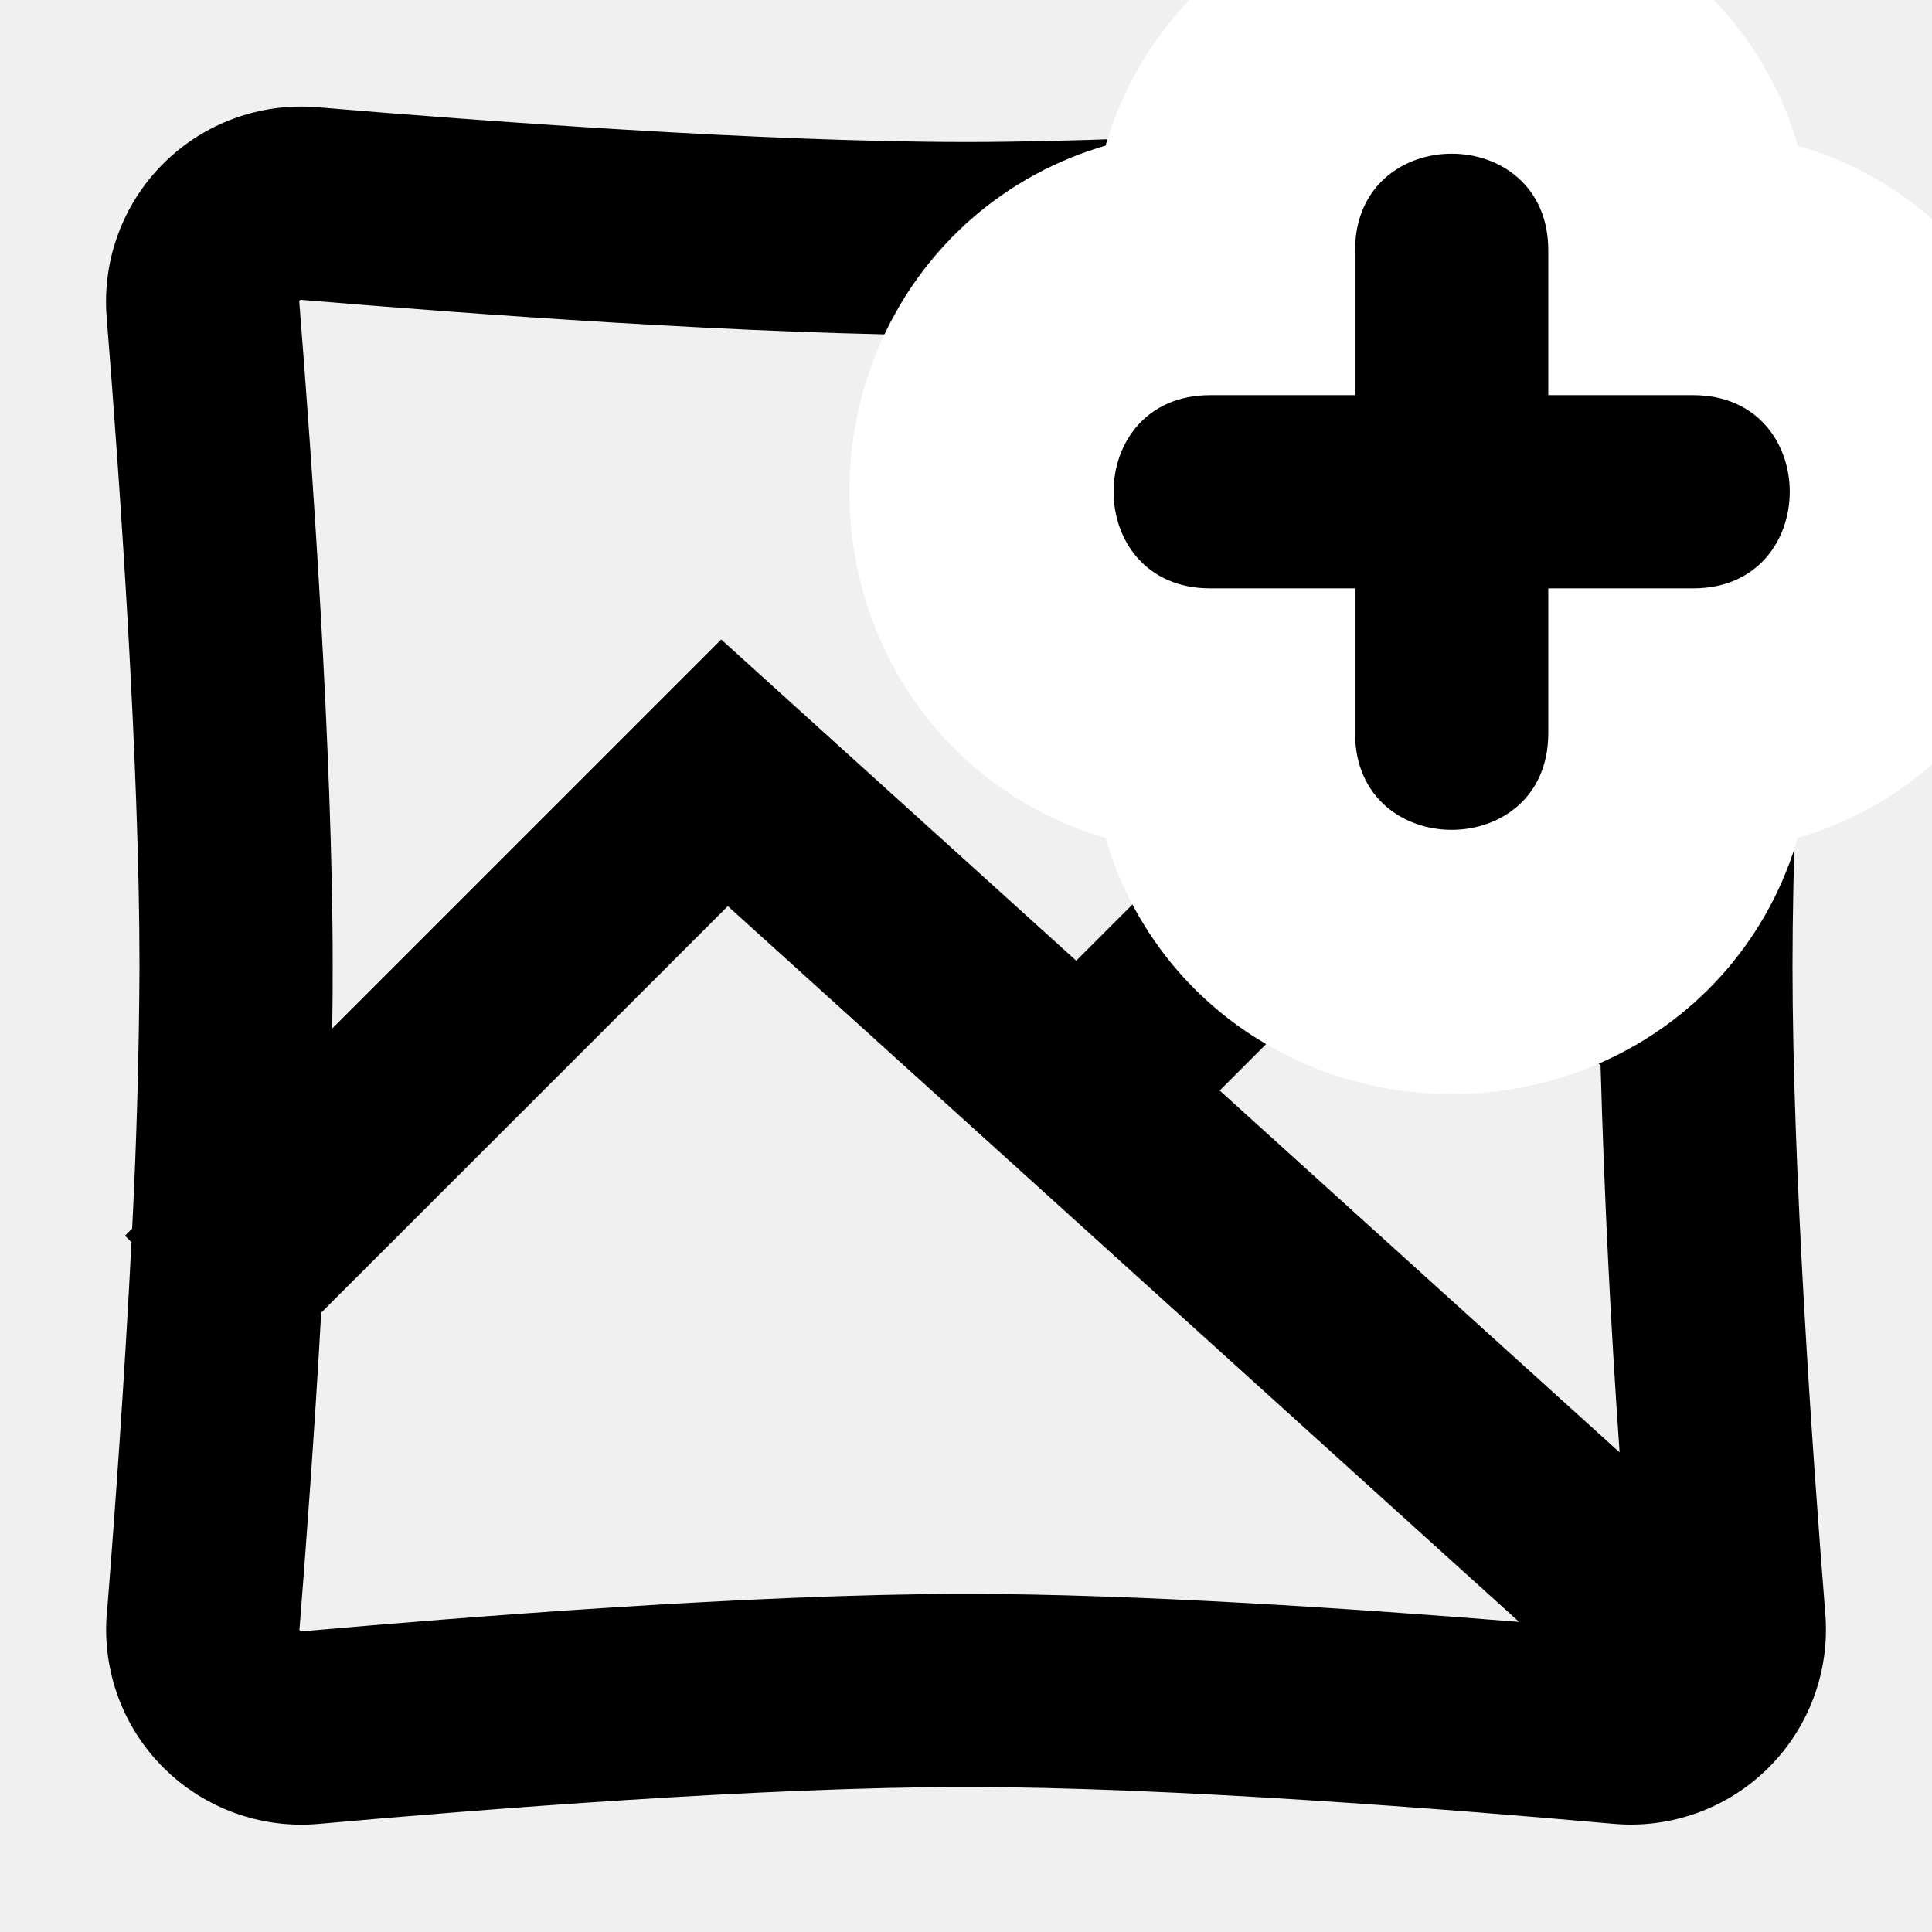
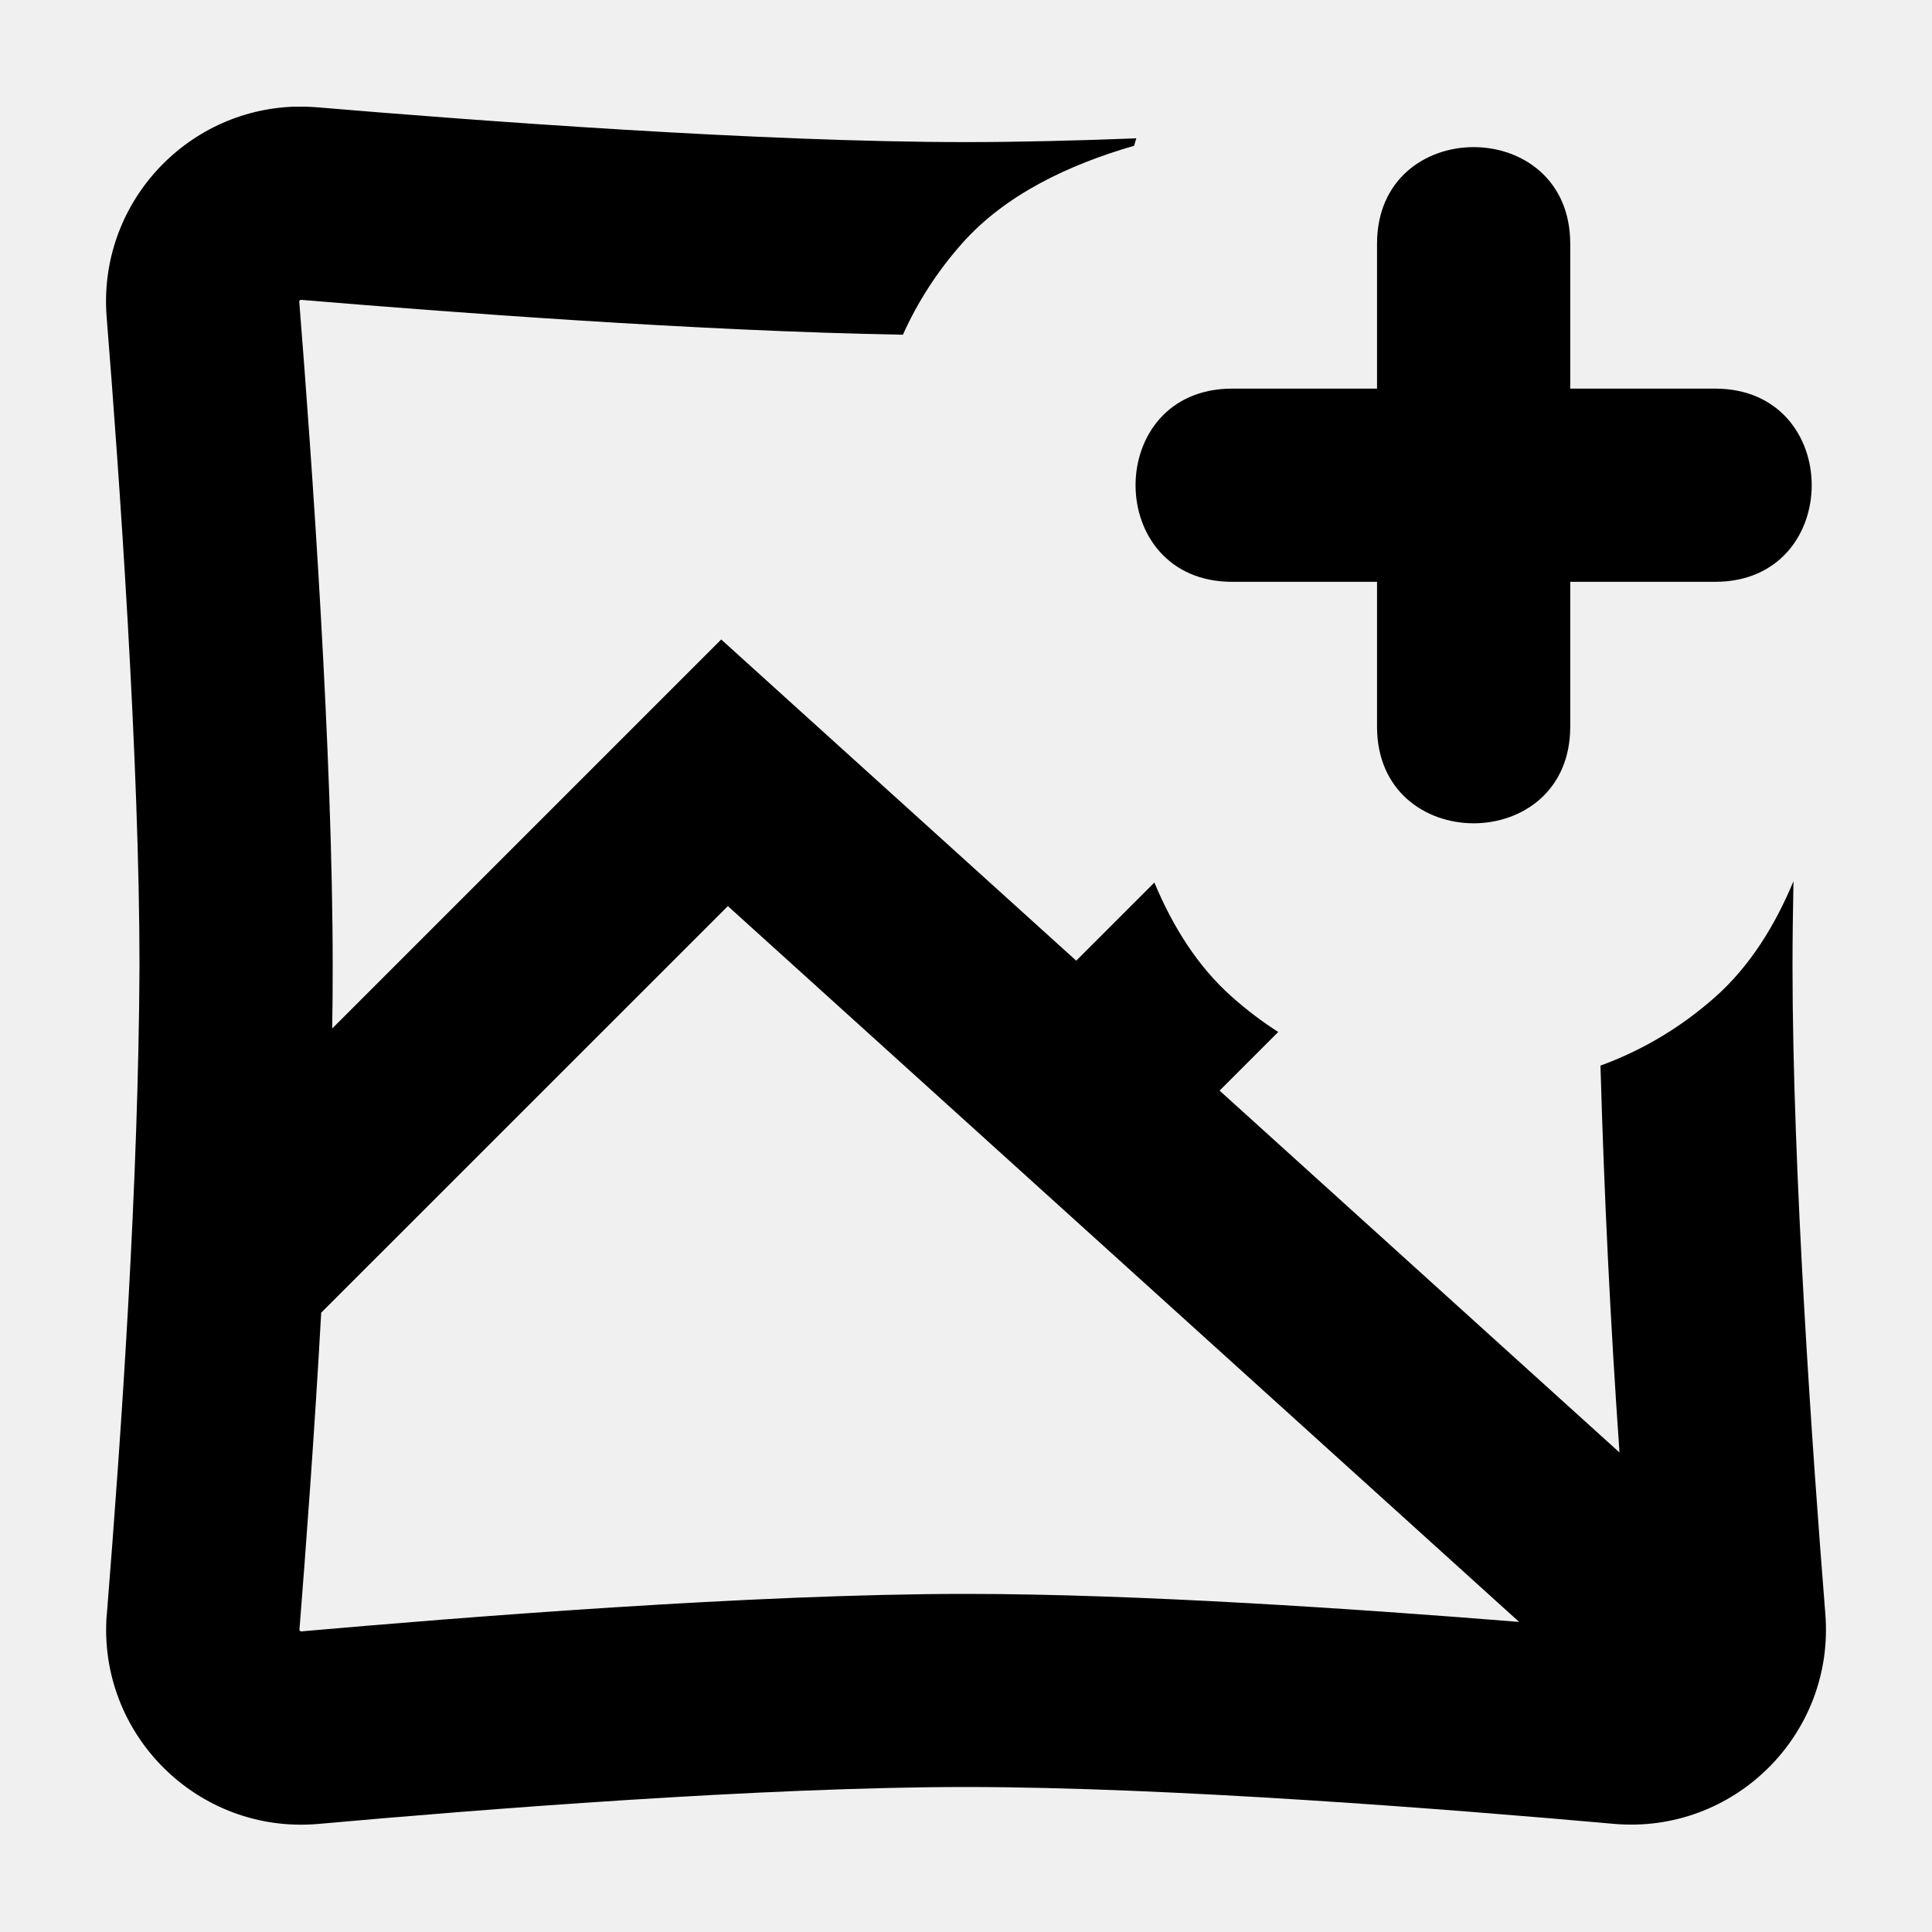
<svg xmlns="http://www.w3.org/2000/svg" width="800" height="800" viewBox="0 0 20 20" fill="none" version="1.1" id="svg1" xml:space="preserve">
  <defs id="defs1" />
-   <path fill="#000000" fill-rule="evenodd" d="M 3.098,3.118 V 3.123 C 3.229,4.767 3.444,7.797 3.444,10 c 0,0.209 -10e-4,0.425 -0.005,0.647 L 6.793,7.293 7.466,6.62 l 0.705,0.638 2.97,2.687 2.652,-2.652 0.646,-0.646 0.701,0.585 1.444,1.203 C 16.647,6.52 16.8,4.402 16.902,3.123 V 3.117 A 0.024,0.024 0 0 0 16.896,3.109 0.024,0.024 0 0 0 16.888,3.104 H 16.883 C 15.239,3.242 12.206,3.471 10,3.471 7.794,3.471 4.762,3.242 3.117,3.104 a 0.02,0.02 0 0 0 -0.004,0 H 3.112 A 0.024,0.024 0 0 0 3.104,3.109 0.024,0.024 0 0 0 3.098,3.117 Z m 13.47,7.908 -2.007,-1.673 -1.935,1.936 4.14,3.746 a 96.002,96.002 0 0 1 -0.197,-4.01 z M 1.106,16.71 C 1.184,15.735 1.288,14.303 1.361,12.859 L 1.294,12.792 1.368,12.718 A 57.9,57.9 0 0 0 1.444,10 C 1.444,7.886 1.236,4.927 1.104,3.282 A 2.02,2.02 0 0 1 3.286,1.11 C 4.931,1.249 7.888,1.47 10,1.47 c 2.112,0 5.069,-0.221 6.714,-0.36 a 2.02,2.02 0 0 1 2.182,2.17 c -0.131,1.646 -0.34,4.605 -0.34,6.719 0,2.11 0.208,5.063 0.34,6.711 a 2.02,2.02 0 0 1 -2.194,2.17 C 15.055,18.733 12.106,18.499 10,18.499 c -2.106,0 -5.055,0.234 -6.702,0.382 A 2.02,2.02 0 0 1 1.105,16.71 Z m 6.43,-7.331 -4.211,4.21 c -0.07,1.257 -0.159,2.445 -0.225,3.28 v 0.005 c 0,0.002 0.002,0.005 0.006,0.009 a 0.026,0.026 0 0 0 0.008,0.005 H 3.12 C 4.765,16.743 7.795,16.5 10,16.5 c 1.758,0 4.039,0.154 5.726,0.29 L 7.534,9.38 Z" id="path1" style="display:inline" />
-   <g style="fill:#000000;fill-opacity:1;stroke:#ffffff;stroke-width:5.471;stroke-dasharray:none;stroke-dashoffset:0;stroke-opacity:1;paint-order:markers stroke fill" id="g1" transform="translate(-0.4042953,1.795793)">
-     <path fill="#000000" fill-rule="evenodd" d="M 14.432,2.295 V 0.795 c 0,-1.333 2,-1.333 2,0 V 2.295 h 1.5 c 1.333,0 1.333,2 0,2 h -1.5 v 1.5 c 0,1.333 -2,1.333 -2,0 v -1.5 h -1.5 c -1.333,0 -1.333,-2 0,-2 z" id="path2" style="display:inline;fill:#000000;fill-opacity:1;stroke:#ffffff;stroke-width:5.471;stroke-dasharray:none;stroke-dashoffset:0;stroke-opacity:1;paint-order:markers stroke fill" />
-   </g>
-   <rect style="display:none;fill:#ffffff;fill-opacity:1;stroke:none;stroke-width:1.808;stroke-dasharray:none;stroke-dashoffset:0;stroke-opacity:1;paint-order:markers stroke fill" id="rect2" width="3.271" height="2.918" x="16.452" y="0.738" />
+   <path d="M 3.056,1.104 C 1.919,1.136 1.012,2.118 1.104,3.282 1.236,4.927 1.444,7.886 1.444,10 1.434,12.246 1.259,14.8 1.106,16.71 h -0.001 c -0.098,1.246 0.948,2.282 2.193,2.171 1.647,-0.148 4.596,-0.382 6.702,-0.382 2.106,0 5.055,0.234 6.702,0.381 1.245,0.112 2.292,-0.924 2.194,-2.17 -0.132,-1.648 -0.34,-4.601 -0.34,-6.711 0,-0.279 0.004,-0.573 0.01,-0.877 -0.191,0.46 -0.451,0.879 -0.807,1.196 -0.369,0.328 -0.773,0.561 -1.191,0.713 0.038,1.336 0.103,2.671 0.197,4.005 l -4.14,-3.746 0.607,-0.607 C 13.067,10.577 12.905,10.455 12.75,10.317 12.398,10.004 12.14,9.591 11.95,9.136 L 11.141,9.945 8.171,7.258 7.466,6.62 6.793,7.293 3.439,10.647 c 0.004,-0.222 0.005,-0.438 0.005,-0.647 0,-2.203 -0.215,-5.233 -0.346,-6.877 v -0.005 -0.001 c 0.001,-0.003 0.003,-0.006 0.006,-0.008 0.002,-0.002 0.005,-0.004 0.008,-0.005 h 9.766e-4 c 6.65e-4,-6.68e-5 0.001,-9.76e-5 0.002,-9.76e-5 6.675e-4,0 0.001,3.08e-5 0.002,9.76e-5 C 4.605,3.229 7.227,3.428 9.347,3.465 9.495,3.135 9.697,2.815 9.961,2.518 10.407,2.016 11.059,1.706 11.74,1.509 c 0.007,-0.026 0.015,-0.052 0.023,-0.077 -0.619,0.024 -1.219,0.039 -1.763,0.039 -2.112,0 -5.069,-0.221 -6.714,-0.36 -0.078,-0.006 -0.154,-0.009 -0.23,-0.006 z m 4.48,8.275 -0.001,0.001 8.191,7.41 C 14.039,16.654 11.758,16.5 10,16.5 c -2.205,0 -5.235,0.243 -6.88,0.388 h -0.006 c -0.003,-0.001 -0.006,-0.003 -0.008,-0.005 -0.004,-0.004 -0.006,-0.007 -0.006,-0.009 v -0.005 c 0.066,-0.835 0.155,-2.023 0.225,-3.28 l 4.21,-4.209 -5.371e-4,-4.883e-4 z" style="display:inline;fill:#000000;fill-rule:evenodd" id="path9" />
+   <path d="m 15.255,1.523 c -0.5,0 -1,0.333 -1,1 v 1.5 h -1.5 c -1.333,0 -1.333,2 0,2 h 1.5 v 1.5 c 0,1.333 2,1.333 2,0 v -1.5 h 1.5 c 1.333,0 1.333,-2 0,-2 h -1.5 v -1.5 c 0,-0.667 -0.5,-1 -1,-1 z" style="baseline-shift:baseline;display:inline;overflow:visible;vector-effect:none;fill:#000000;fill-rule:evenodd;paint-order:markers stroke fill;enable-background:accumulate;stop-color:#000000;stop-opacity:1" id="path7" />
</svg>
